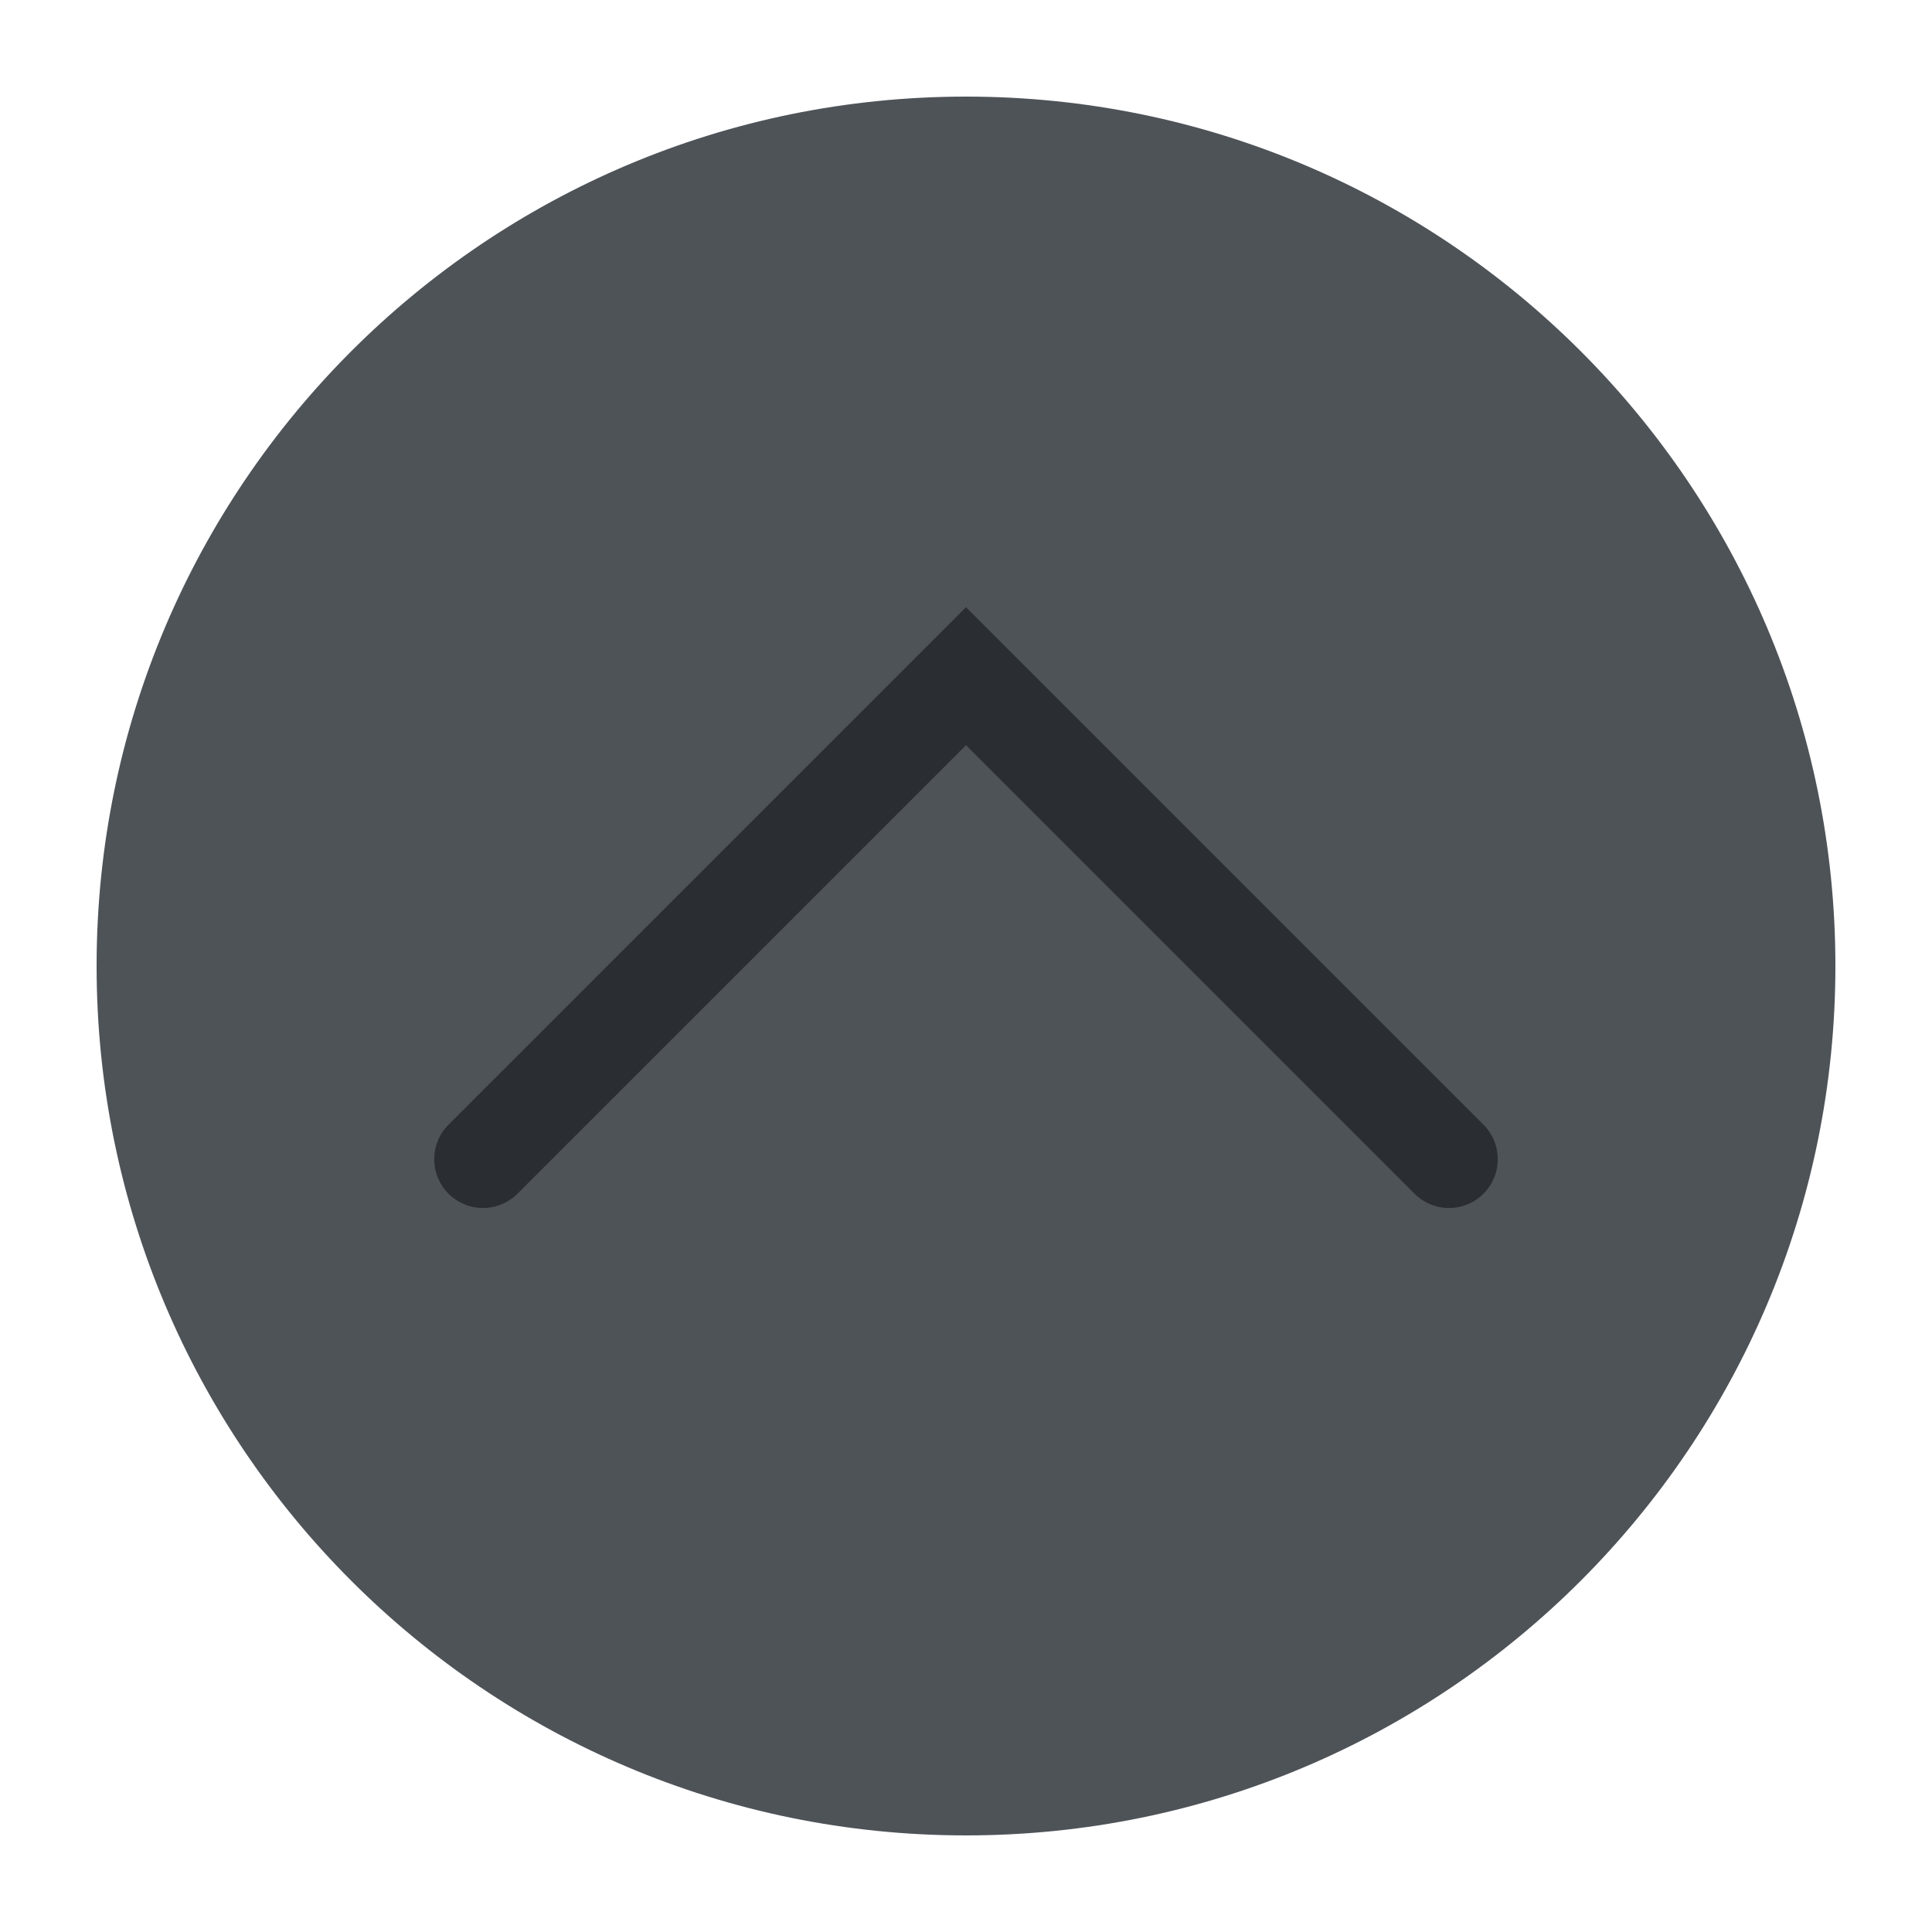
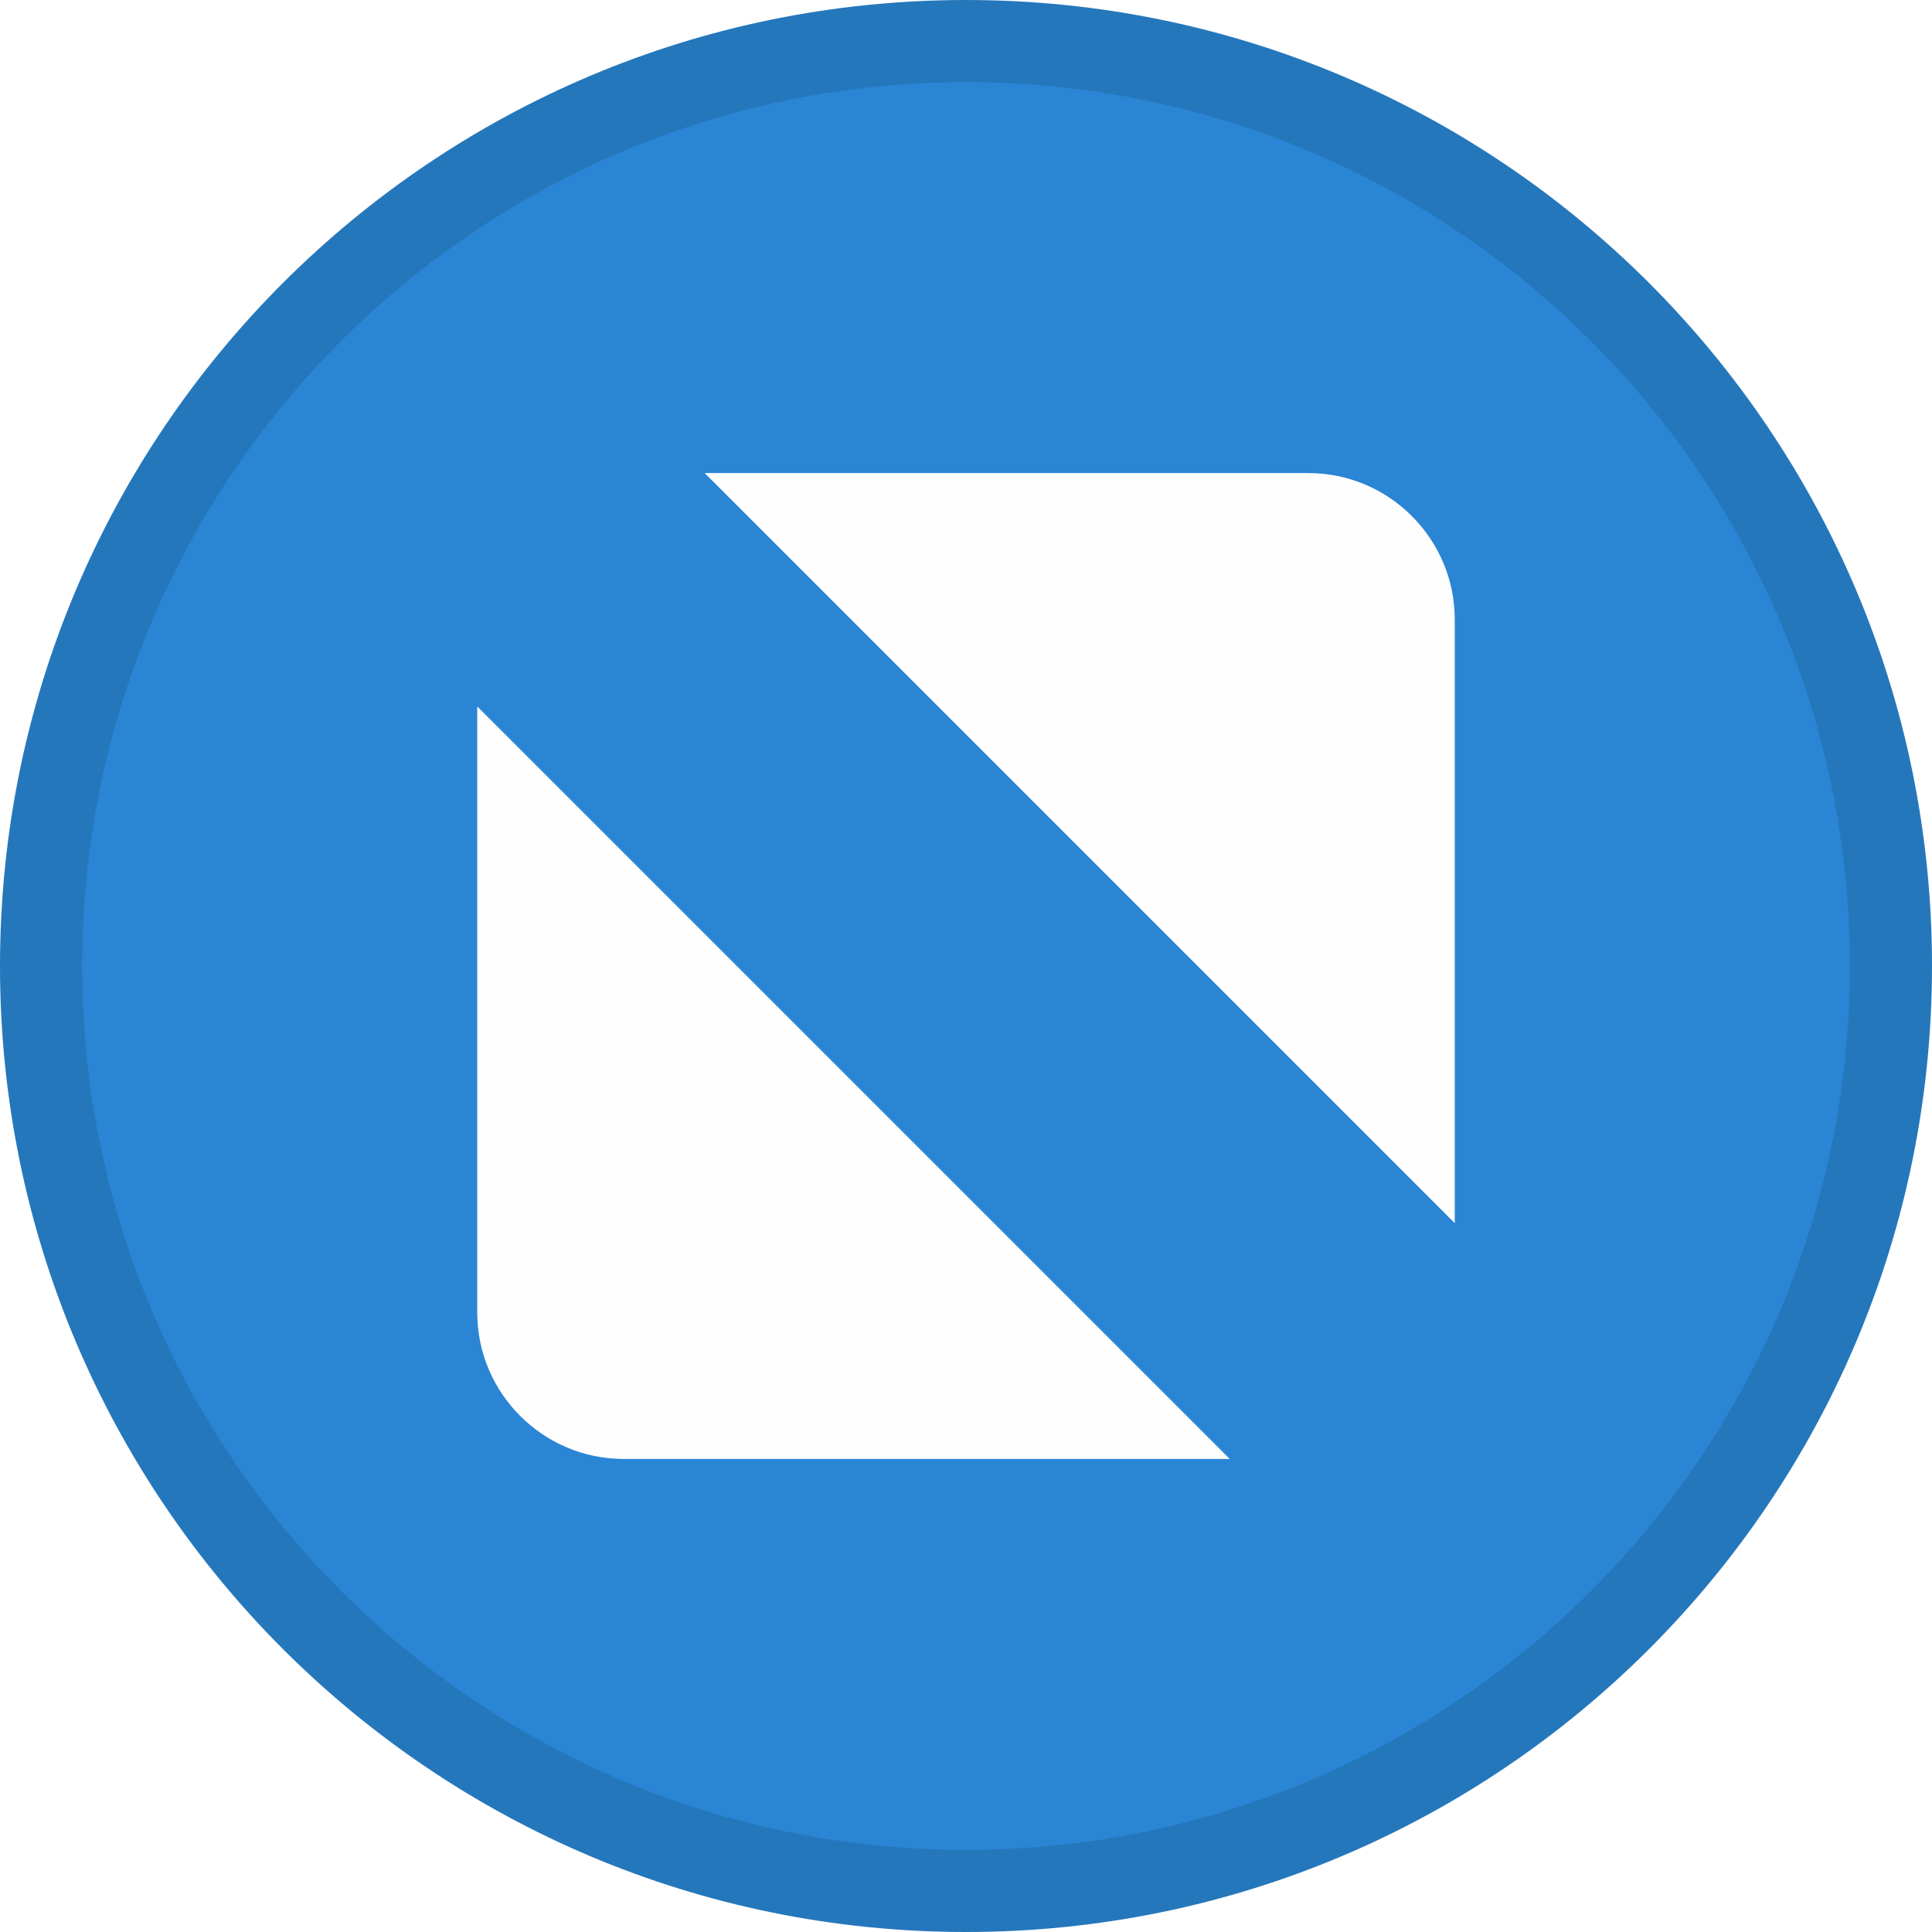
<svg xmlns="http://www.w3.org/2000/svg" viewBox="0 0 50 50" version="1.2" baseProfile="tiny">
  <defs>
</defs>
  <g fill="none" stroke="black" stroke-width="1" fill-rule="evenodd" stroke-linecap="square" stroke-linejoin="bevel">
-     <g fill="#4e5358" fill-opacity="1" stroke="none" transform="matrix(2.5,0,0,2.5,2.5,2.5)" font-family="SF Pro Display" font-size="10" font-weight="400" font-style="normal">
-       <circle cx="9" cy="9" r="9" />
+     <g fill="#2577bb" fill-opacity="1" stroke="none" transform="matrix(0.0548336,0,0,-0.0548338,-0.559759,50.5641)" font-family="SF Pro Display" font-size="10" font-weight="400" font-style="normal">
+       <path vector-effect="none" fill-rule="evenodd" d="M466.138,10.287 C717.934,10.287 922.059,214.413 922.059,466.208 C922.059,718.009 717.934,922.133 466.138,922.133 C214.334,922.133 10.208,718.009 10.208,466.208 C10.208,214.413 214.334,10.287 466.138,10.287 " />
    </g>
-     <g fill="none" stroke="#2a2e32" stroke-opacity="1" stroke-width="1.01" stroke-linecap="round" stroke-linejoin="miter" stroke-miterlimit="2" transform="matrix(2.5,0,0,2.5,2.5,2.5)" font-family="SF Pro Display" font-size="10" font-weight="400" font-style="normal">
-       <polyline fill="none" vector-effect="none" points="4,11 9,6 14,11 " />
+     <g fill="#2a85d5" fill-opacity="1" stroke="none" transform="matrix(0.0548336,0,0,-0.0548338,-0.559759,50.5641)" font-family="SF Pro Display" font-size="10" font-weight="400" font-style="normal">
+       <path vector-effect="none" fill-rule="evenodd" d="M466.138,49.062 C696.521,49.062 883.283,235.829 883.283,466.208 C883.283,696.596 696.521,883.358 466.138,883.358 C235.75,883.358 48.987,696.596 48.987,466.208 C48.987,235.829 235.75,49.062 466.138,49.062 " />
+     </g>
+     <g fill="#fefefe" fill-opacity="1" stroke="none" transform="matrix(0.0548336,0,0,-0.0548338,-0.559759,50.5641)" font-family="SF Pro Display" font-size="10" font-weight="400" font-style="normal">
+       <path vector-effect="none" fill-rule="evenodd" d="M342.791,698.854 L627.804,698.854 C665.755,698.854 696.809,667.804 696.809,629.85 L696.809,344.842 L342.791,698.854 M590.604,233.567 L304.467,233.567 C266.512,233.567 235.462,264.617 235.462,302.571 L235.462,588.708 L590.604,233.567" />
    </g>
    <g fill="none" stroke="#000000" stroke-opacity="1" stroke-width="1" stroke-linecap="square" stroke-linejoin="bevel" transform="matrix(1,0,0,1,0,0)" font-family="SF Pro Display" font-size="10" font-weight="400" font-style="normal">
</g>
  </g>
</svg>
